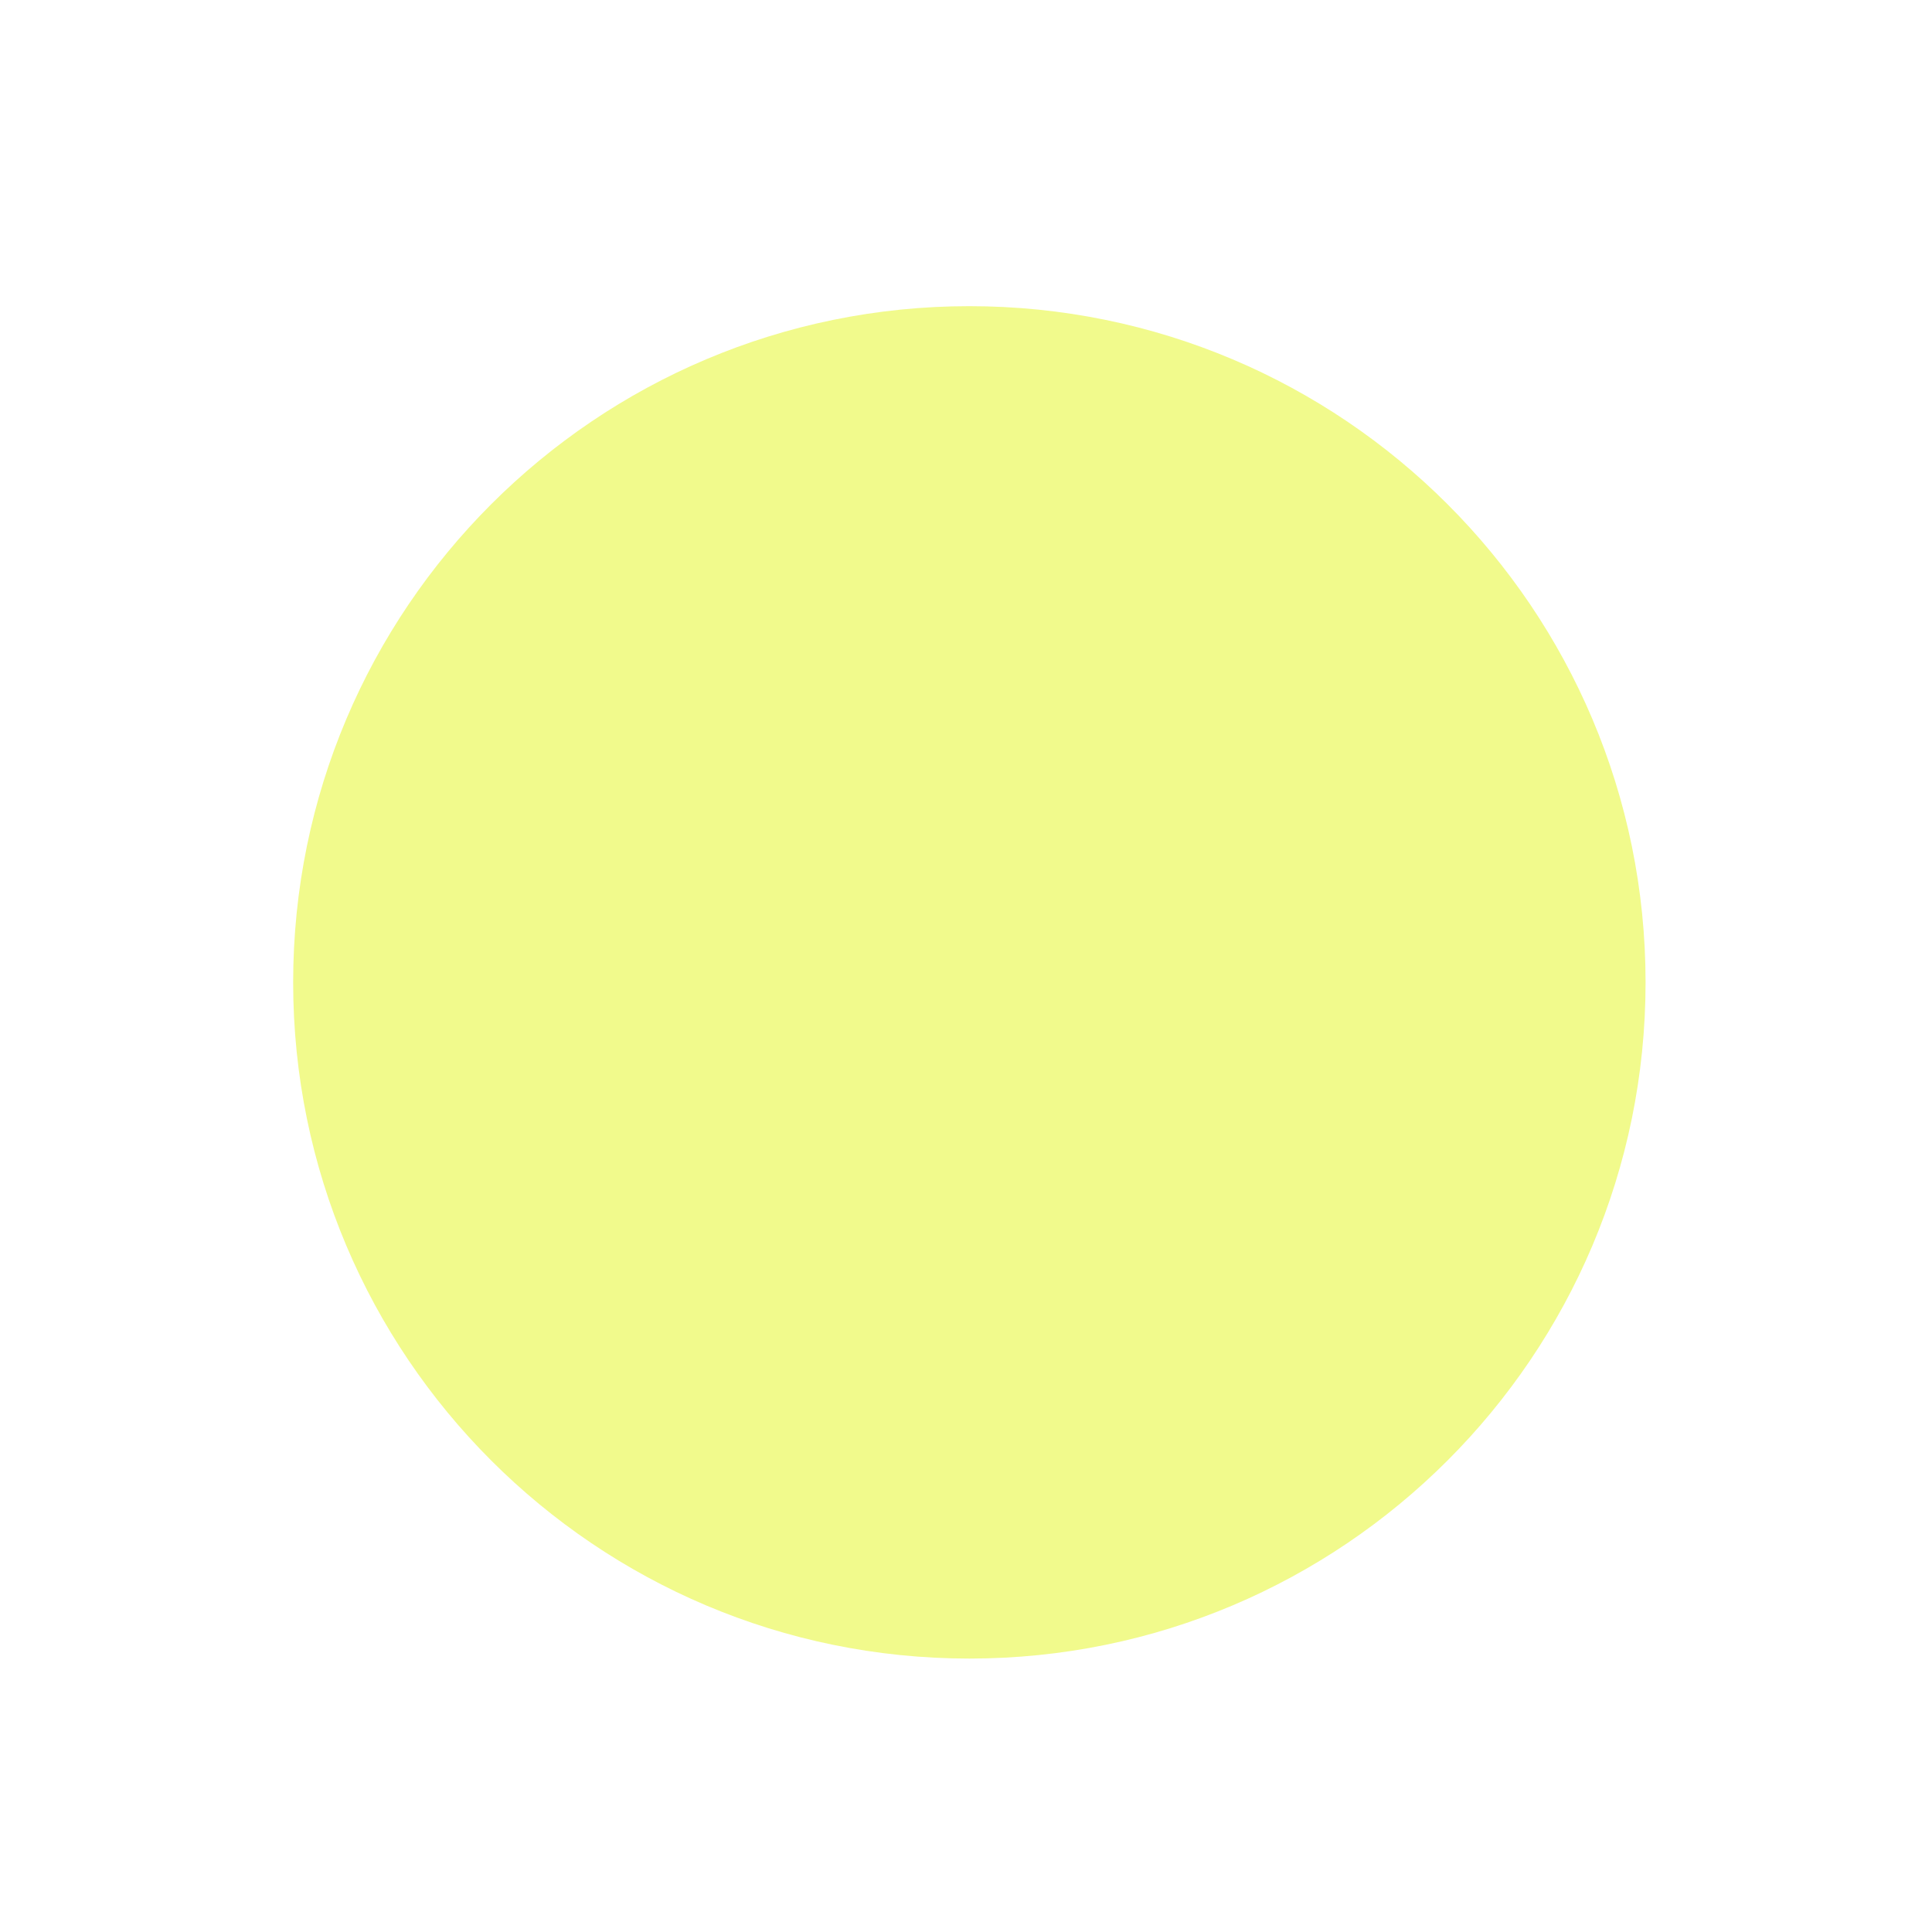
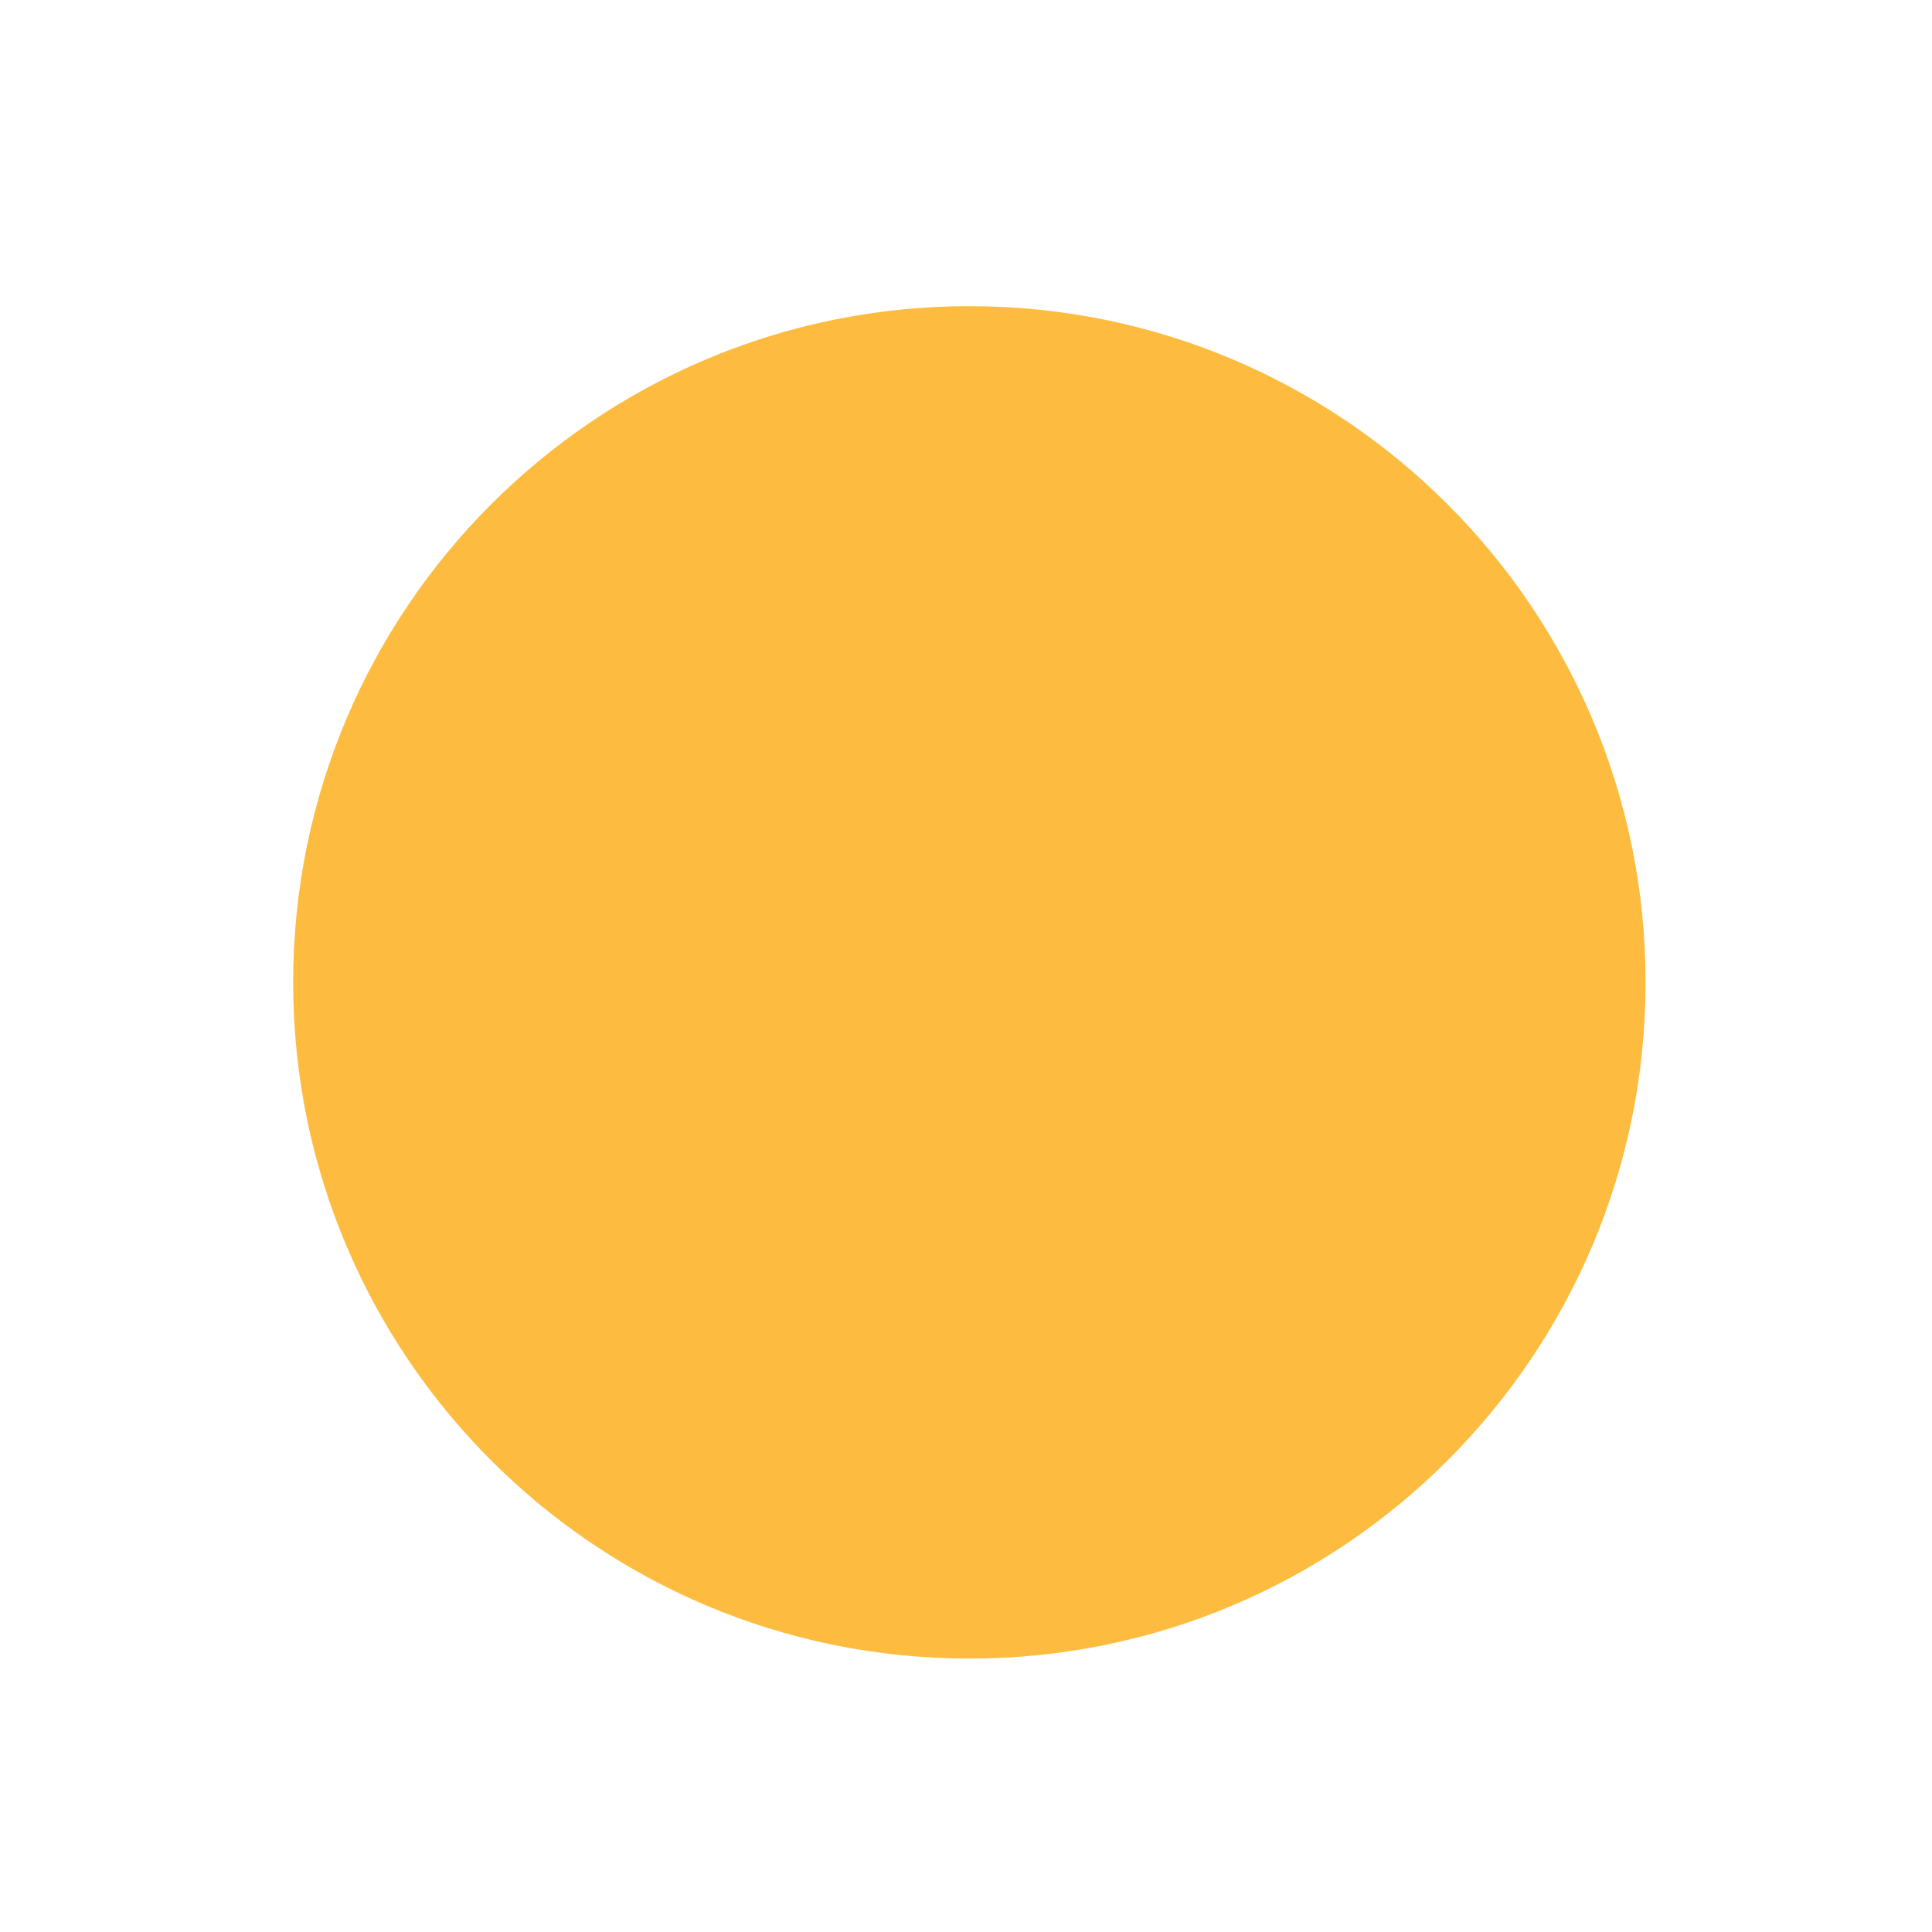
<svg xmlns="http://www.w3.org/2000/svg" width="20" height="20" id="svg2" version="1.1">
  <defs id="defs4" />
  <g id="layer1" transform="translate(-671.1429,-644.5765)">
    <g transform="matrix(0.1265625,0,0,-0.1265625,672.0709,663.0964)" id="g4090">
      <g transform="scale(0.1)" id="g4092">
        <g transform="matrix(10,0,0,10,-4.003492,0.1181699)" id="g4285">
          <g transform="scale(0.1)" id="g4287">
            <g transform="matrix(10,0,0,10,4.138891,2.017549)" id="g4413">
              <g transform="scale(0.1)" id="g4415">
-                 <path id="path4417" style="fill:#f1fa8c;fill-opacity:1;fill-rule:evenodd;stroke:none" d="m 719.412,104.567 c 305.463,0 553.089,247.626 553.089,553.089 0,305.457 -247.626,553.084 -553.089,553.084 -305.461,0 -553.089,-247.626 -553.089,-553.084 0,-305.463 247.627,-553.089 553.089,-553.089" />
-                 <path id="path4419" style="fill:#f1fa8c;fill-opacity:1;fill-rule:evenodd;stroke:none" d="m 719.415,144.073 c 283.642,0 513.578,229.937 513.578,513.583 0,283.641 -229.935,513.577 -513.578,513.577 -283.641,0 -513.583,-229.937 -513.583,-513.577 0,-283.646 229.942,-513.583 513.583,-513.583" />
+                 <path id="path4417" style="fill:#FDBC40;fill-opacity:1;fill-rule:evenodd;stroke:none" d="m 719.412,104.567 c 305.463,0 553.089,247.626 553.089,553.089 0,305.457 -247.626,553.084 -553.089,553.084 -305.461,0 -553.089,-247.626 -553.089,-553.084 0,-305.463 247.627,-553.089 553.089,-553.089" />
+                 <path id="path4419" style="fill:#FDBC40;fill-opacity:1;fill-rule:evenodd;stroke:none" d="m 719.415,144.073 c 283.642,0 513.578,229.937 513.578,513.583 0,283.641 -229.935,513.577 -513.578,513.577 -283.641,0 -513.583,-229.937 -513.583,-513.577 0,-283.646 229.942,-513.583 513.583,-513.583" />
              </g>
            </g>
          </g>
        </g>
      </g>
    </g>
  </g>
</svg>
